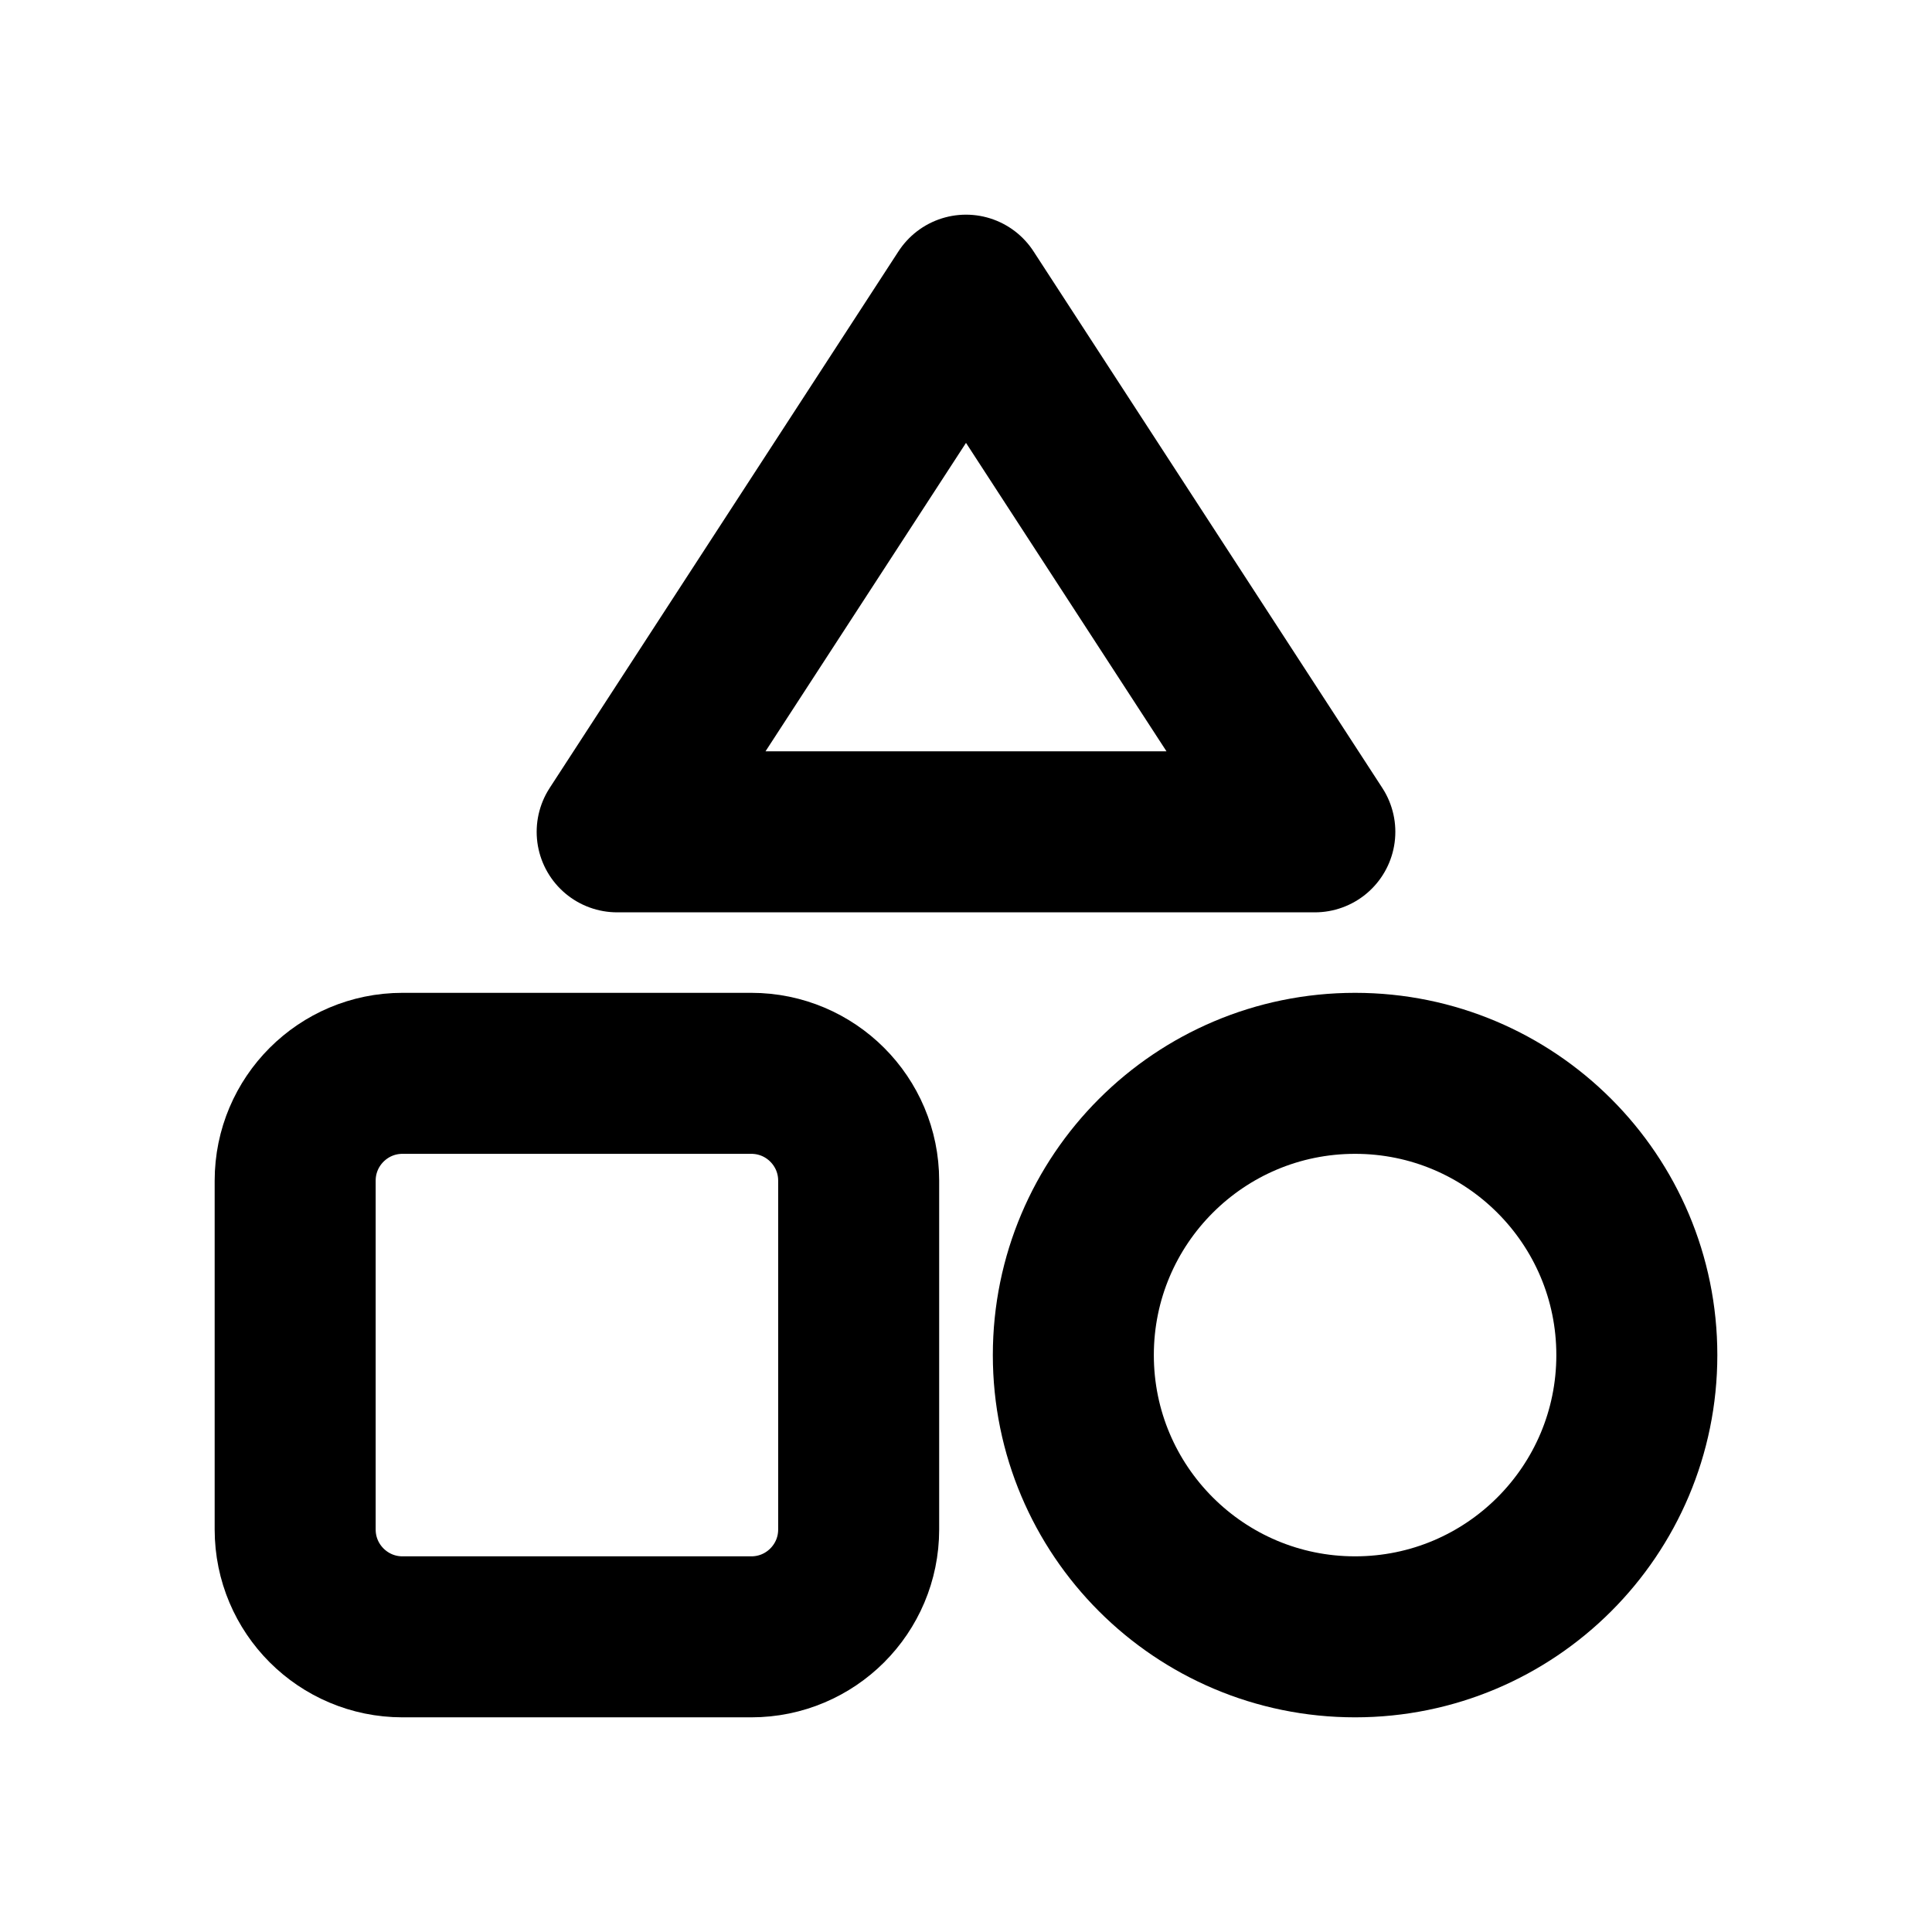
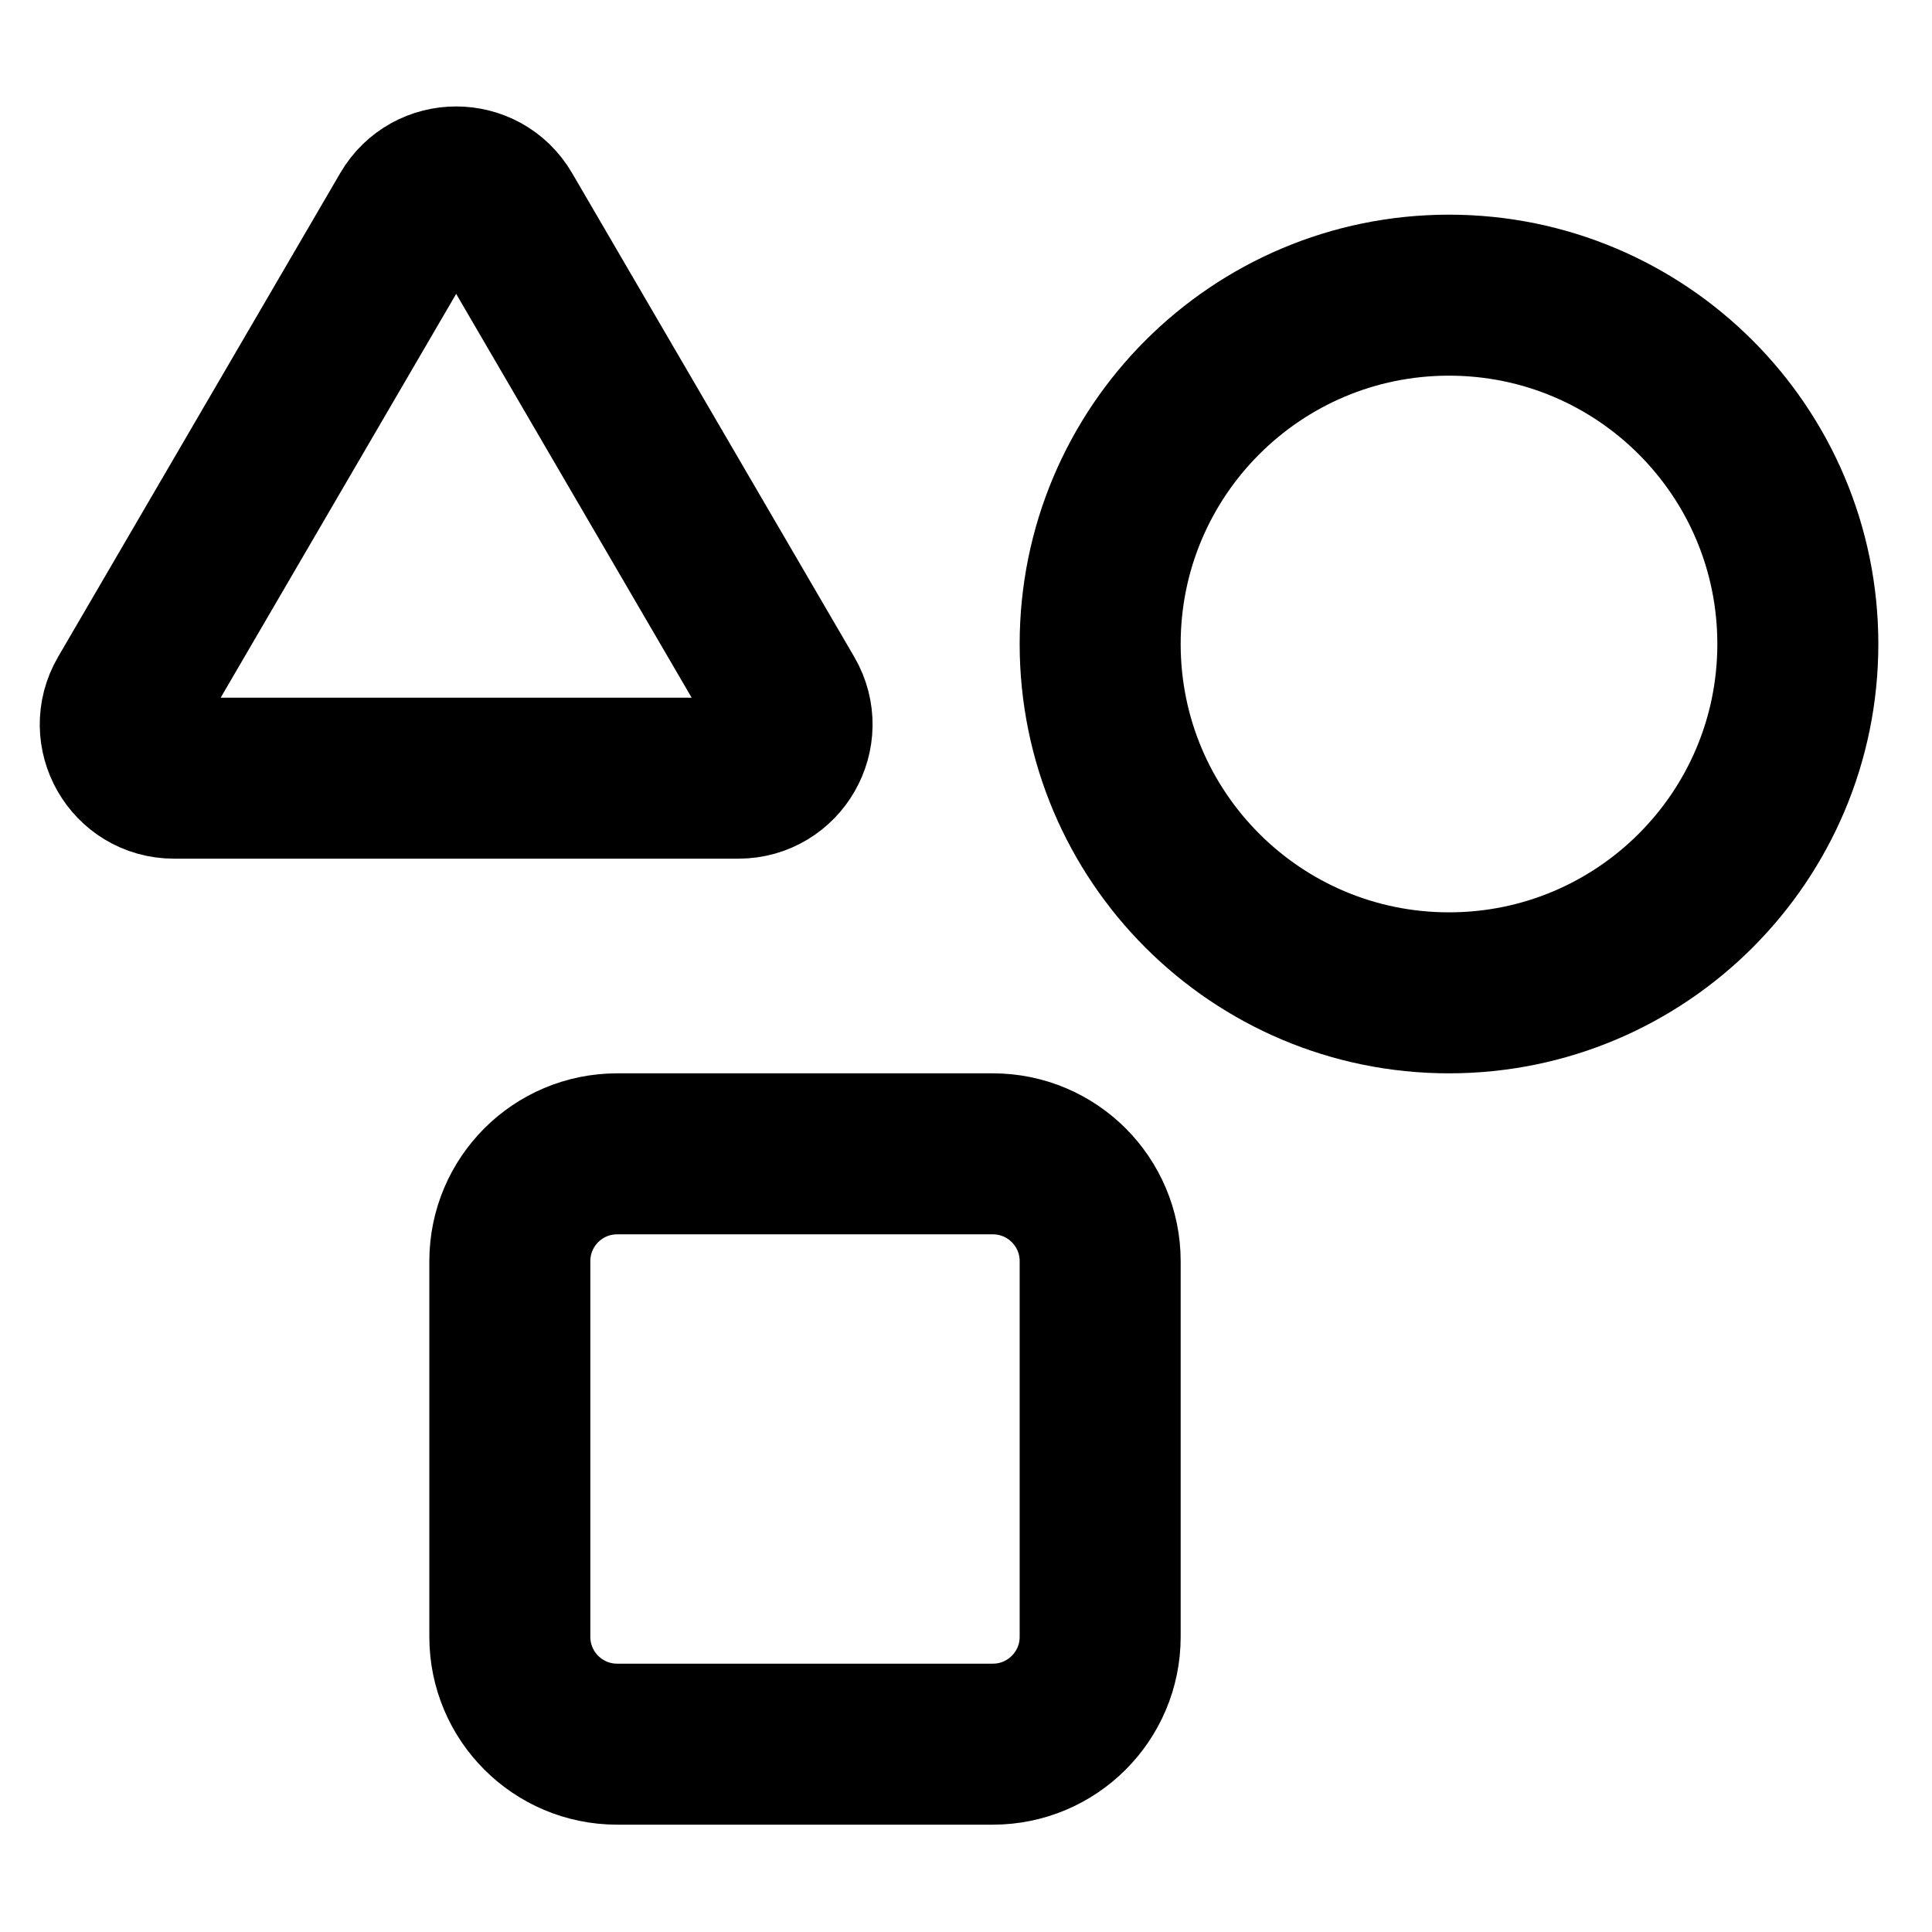
<svg xmlns="http://www.w3.org/2000/svg" viewBox="0 0 18 18" fill="none" stroke="currentColor" stroke-width="1.5" stroke-linecap="round" stroke-linejoin="round">
-   <path d="M9 2.75L12.25 7.75H5.75Z" />
-   <rect x="2.75" y="10" width="5.25" height="5.25" rx="1" />
-   <circle cx="12.625" cy="12.625" r="2.625" />
+   <circle cx="13.5" cy="6" r="3.25" />
+   <rect x="4.75" y="10.75" width="5.5" height="5.5" rx="1" />
+   <path d="M3.818 1.99L1.189 6.498c-.194.333.046.752.432.752H6.879c.386 0 .626-.419.432-.752L4.682 1.99c-.193-.331-.671-.331-.864 0Z" />
</svg>
